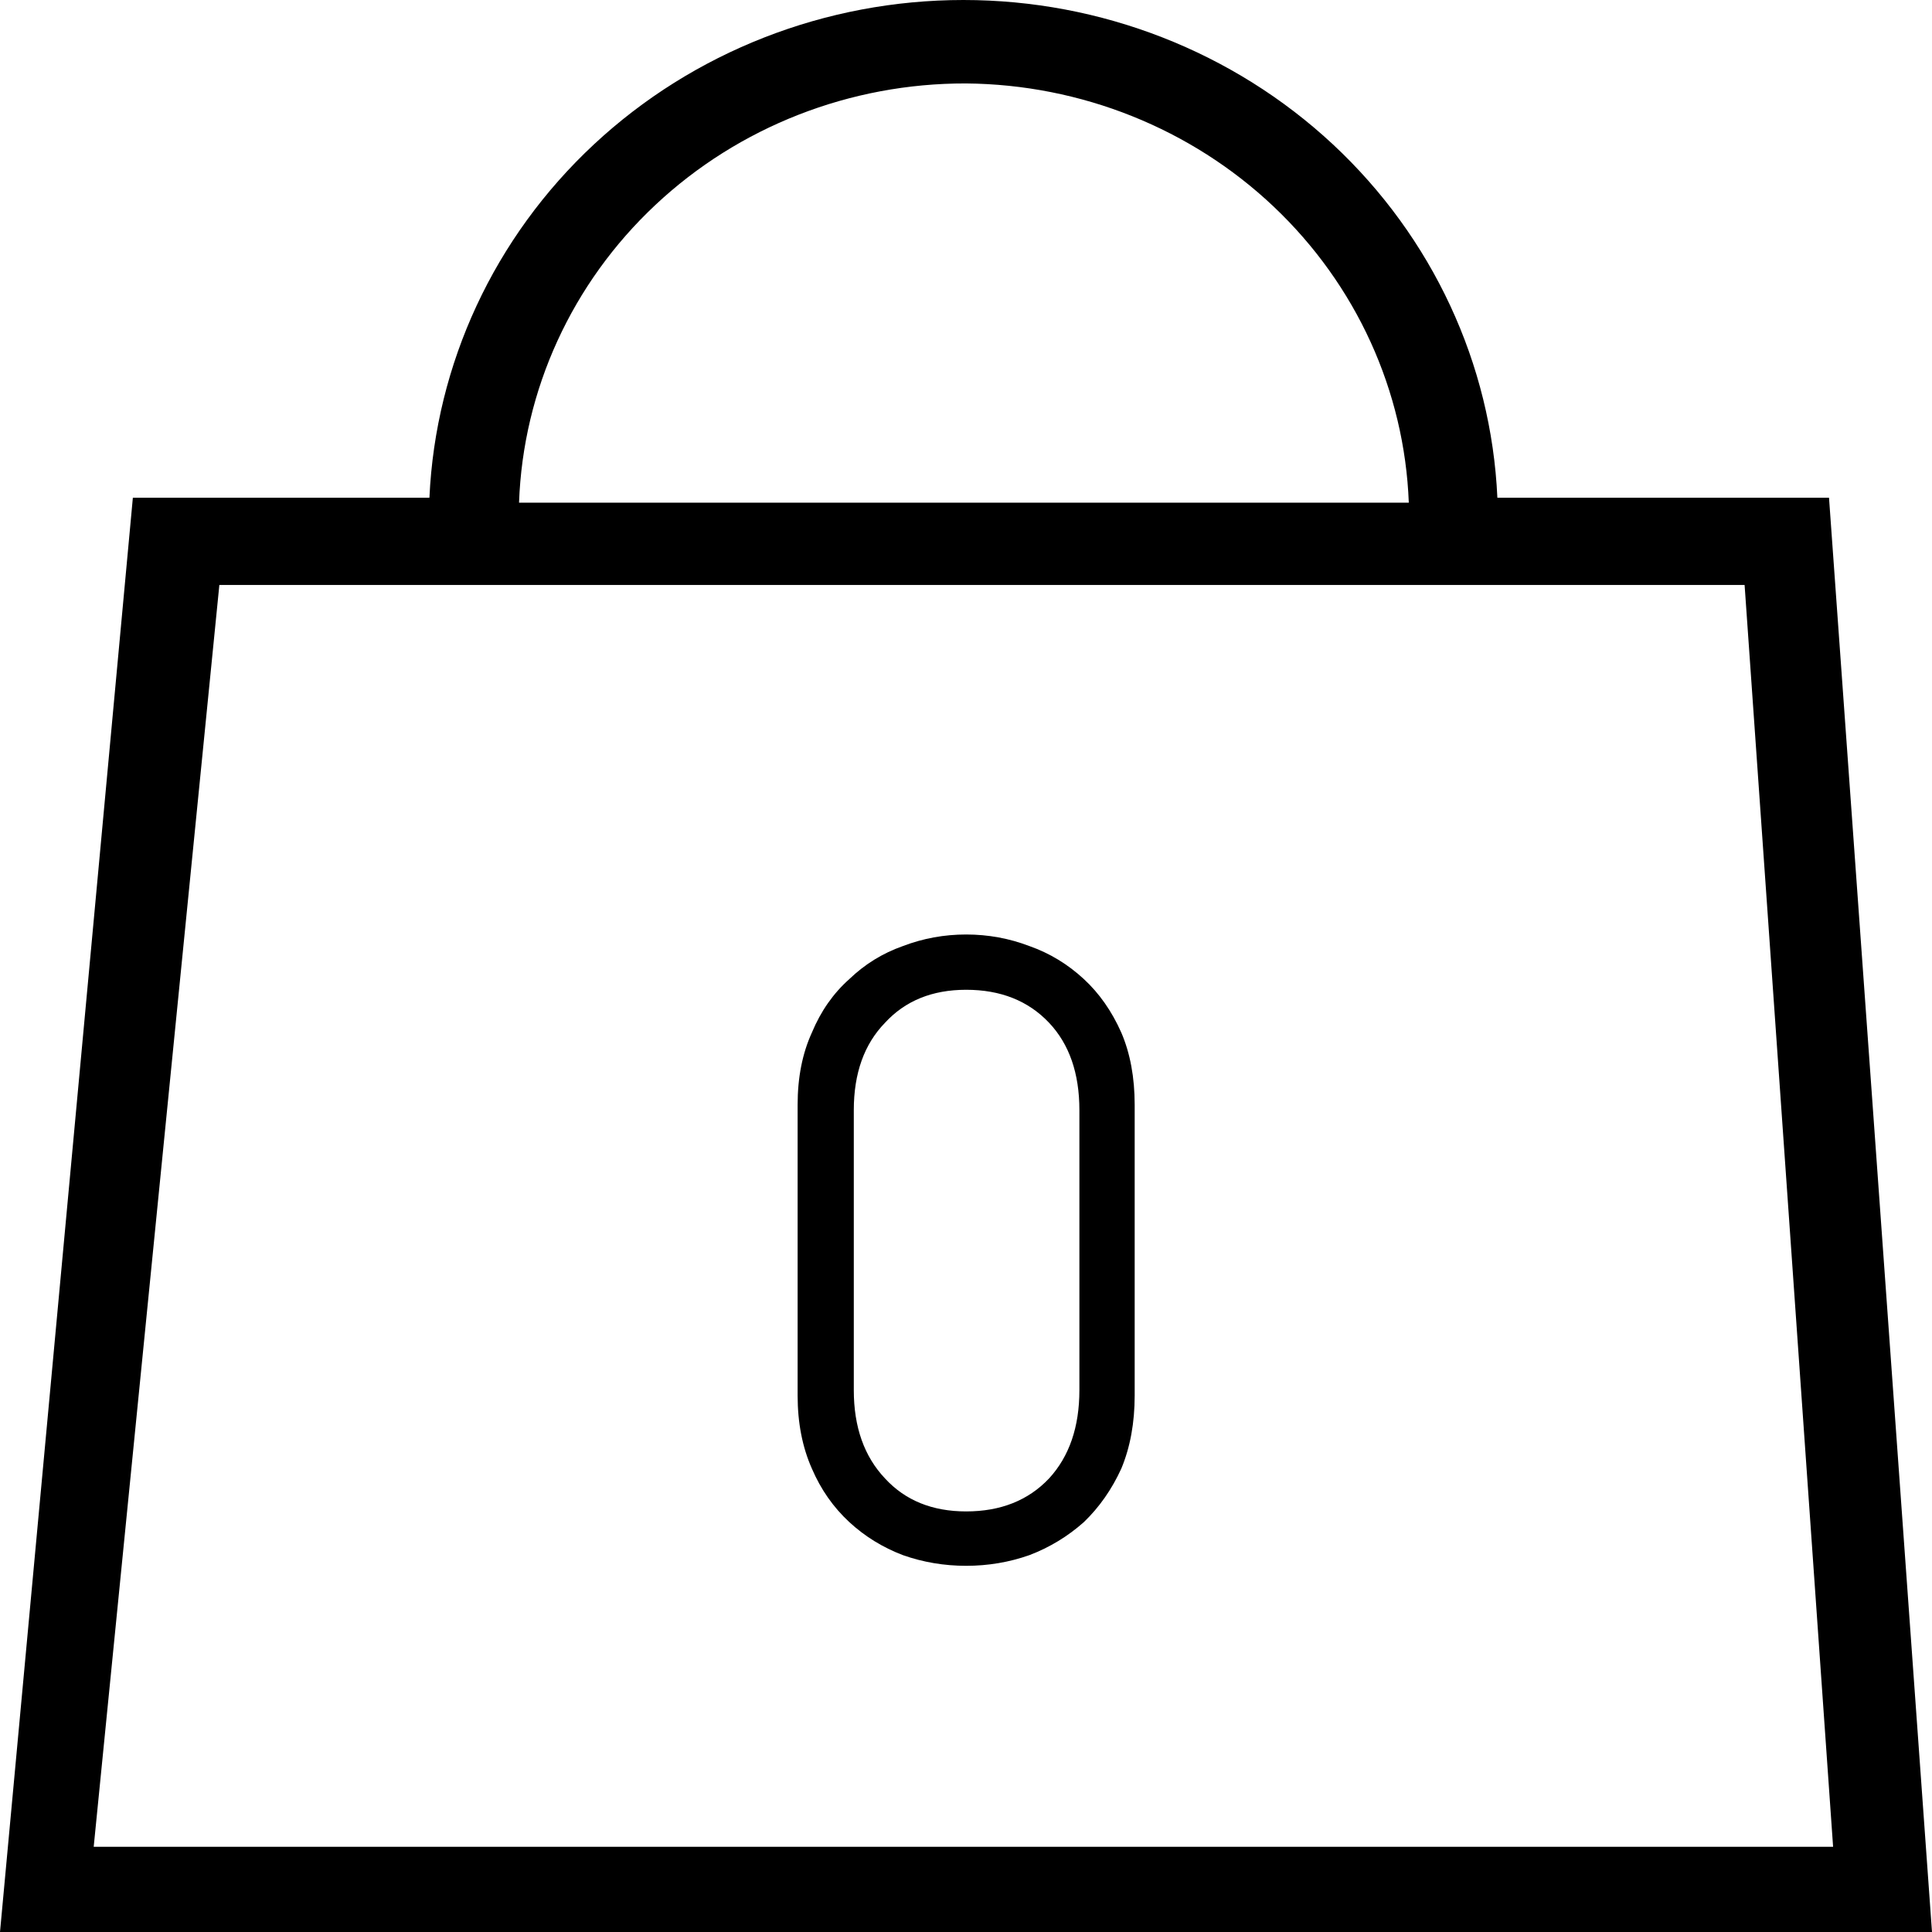
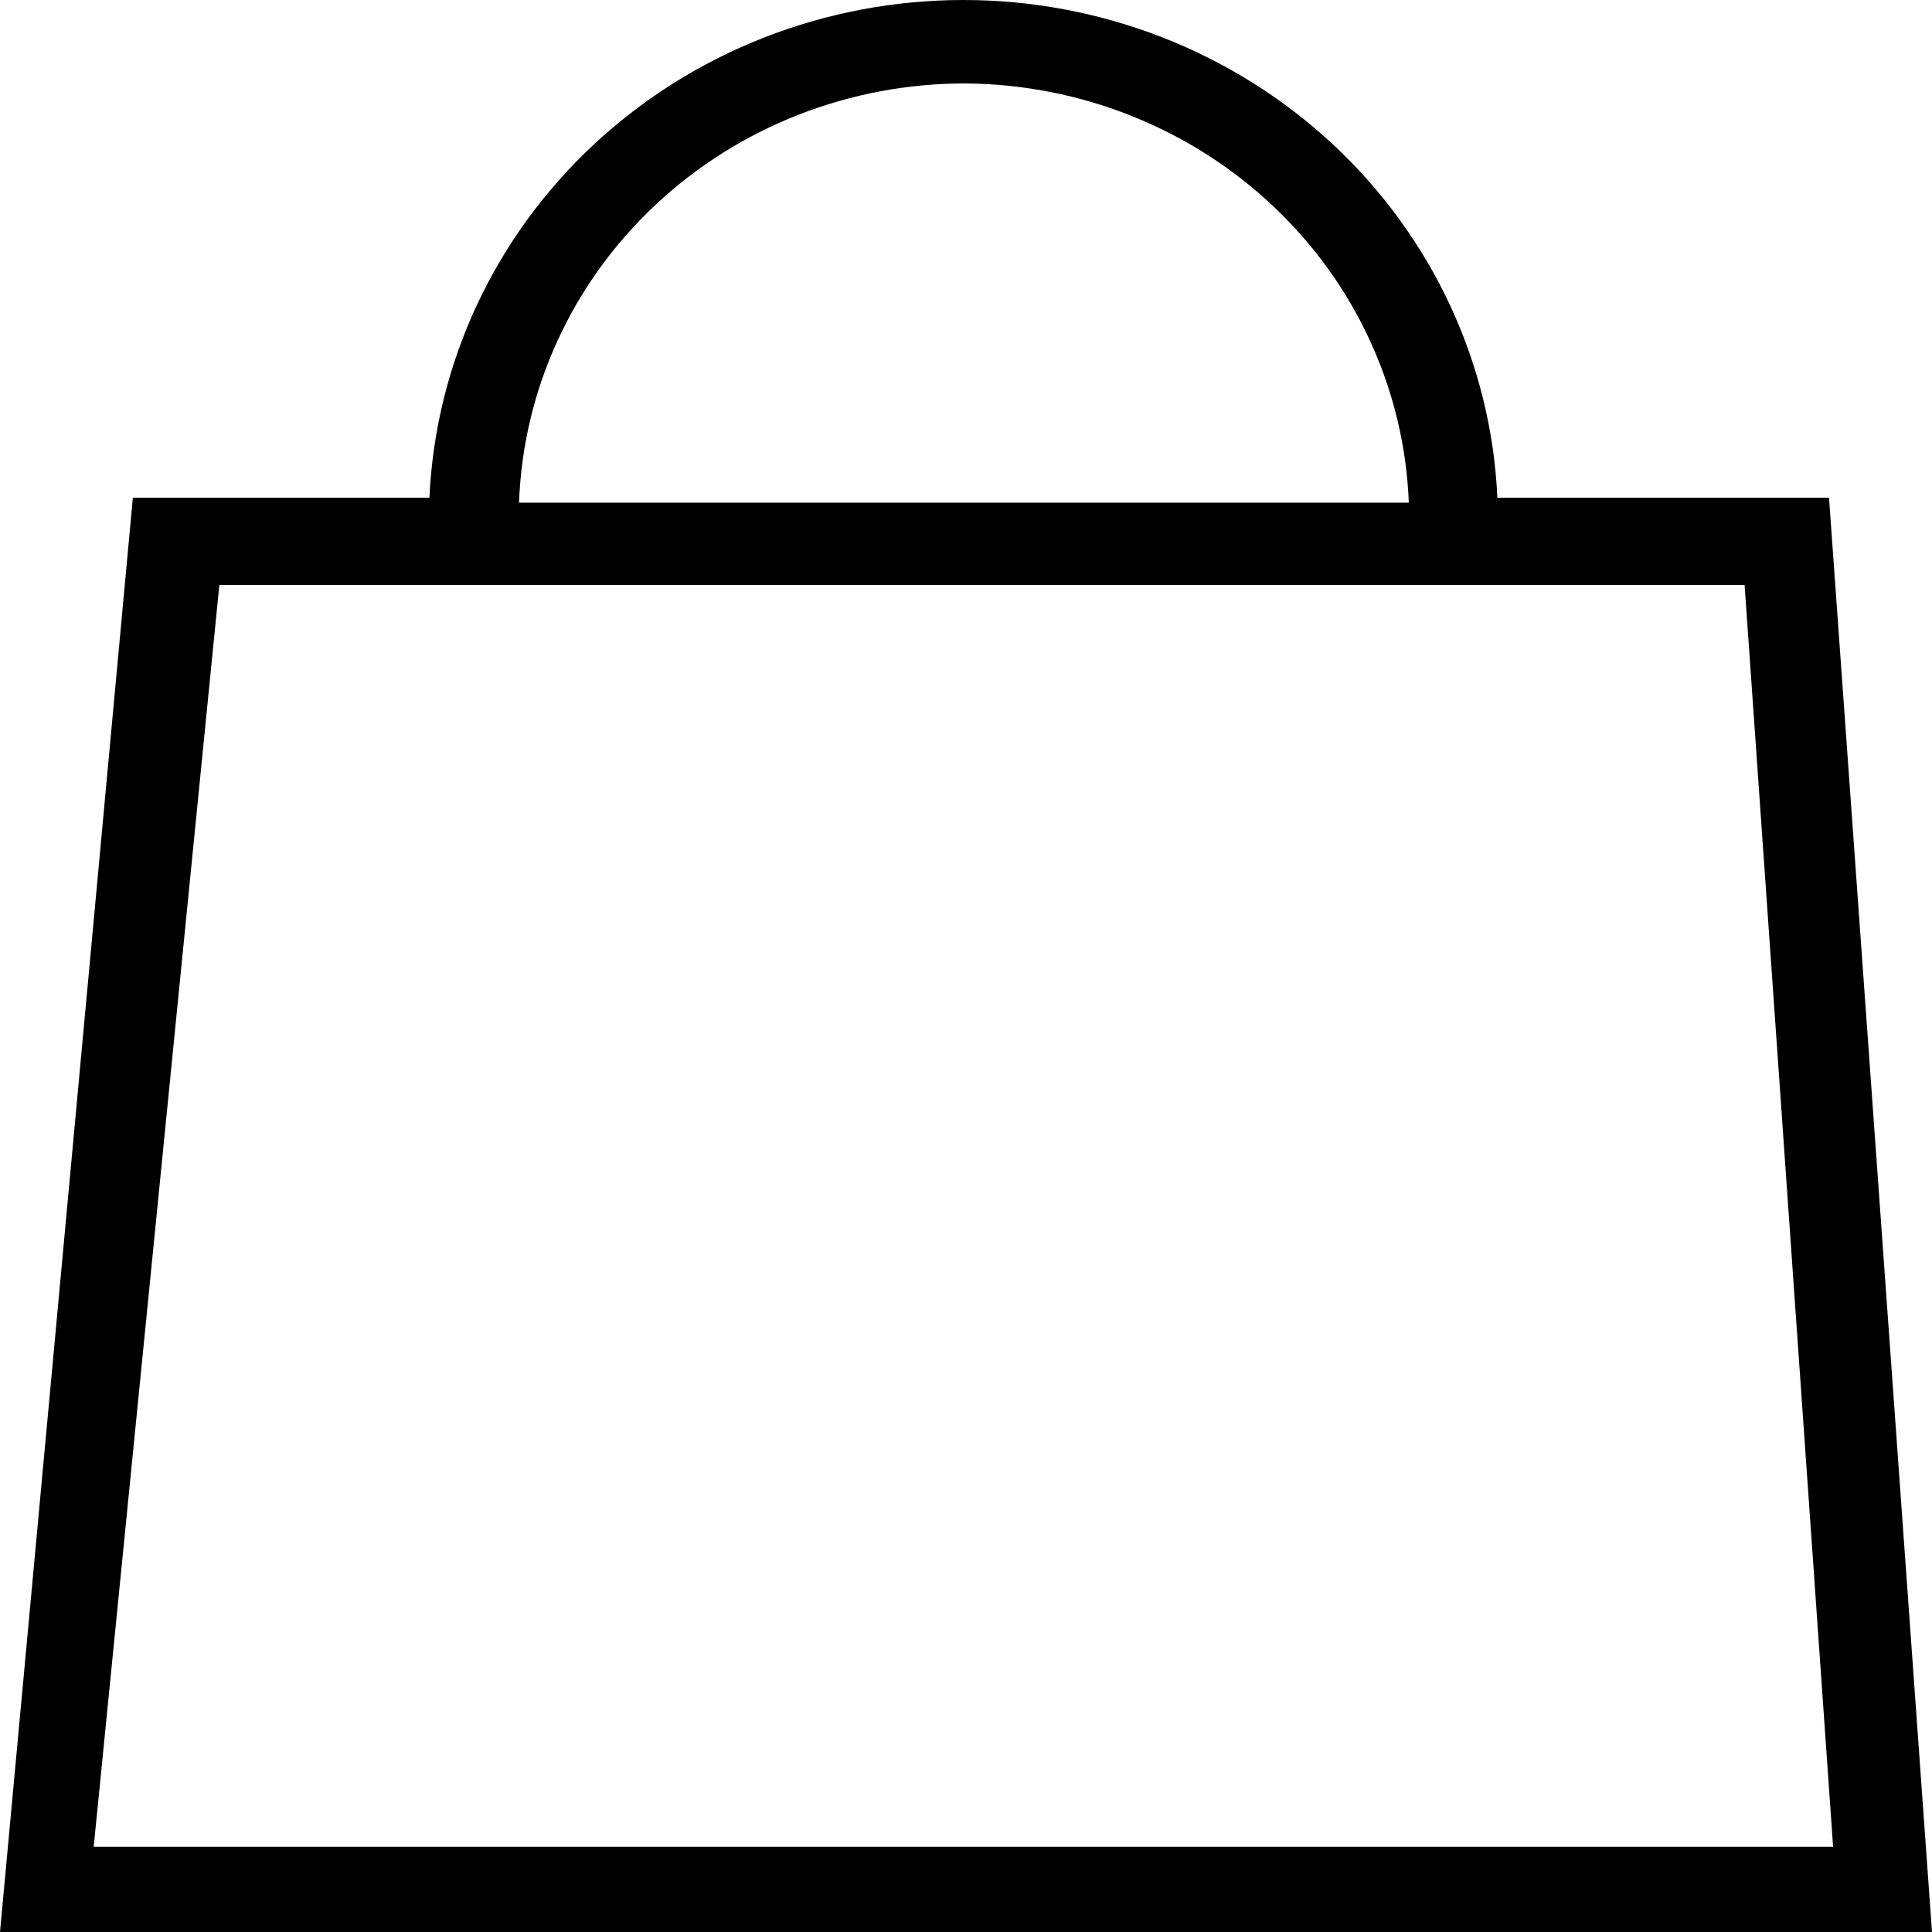
<svg xmlns="http://www.w3.org/2000/svg" fill="none" viewBox="0 0 26 26">
-   <path d="M10.734 18.78C10.734 19.148 10.798 19.476 10.926 19.764C11.046 20.044 11.214 20.284 11.43 20.484C11.638 20.676 11.878 20.824 12.15 20.928C12.422 21.024 12.706 21.072 13.002 21.072C13.298 21.072 13.582 21.024 13.854 20.928C14.126 20.824 14.37 20.676 14.586 20.484C14.794 20.284 14.962 20.044 15.09 19.764C15.21 19.476 15.27 19.148 15.27 18.78V14.868C15.27 14.5 15.21 14.176 15.09 13.896C14.962 13.608 14.794 13.368 14.586 13.176C14.37 12.976 14.126 12.828 13.854 12.732C13.582 12.628 13.298 12.576 13.002 12.576C12.706 12.576 12.422 12.628 12.15 12.732C11.878 12.828 11.638 12.976 11.43 13.176C11.214 13.368 11.046 13.608 10.926 13.896C10.798 14.176 10.734 14.5 10.734 14.868V18.78ZM11.49 14.94C11.49 14.444 11.63 14.052 11.91 13.764C12.182 13.468 12.546 13.32 13.002 13.32C13.466 13.32 13.838 13.468 14.118 13.764C14.39 14.052 14.526 14.444 14.526 14.94V18.708C14.526 19.204 14.39 19.6 14.118 19.896C13.838 20.192 13.466 20.34 13.002 20.34C12.546 20.34 12.182 20.192 11.91 19.896C11.63 19.6 11.49 19.204 11.49 18.708V14.94Z" fill="black" />
  <path d="M26 26L24.614 6.698H20.151C20.07 4.895 19.277 3.192 17.939 1.944C16.6 0.696 14.818 0 12.965 0C11.112 0 9.331 0.696 7.992 1.944C6.653 3.192 5.861 4.895 5.779 6.698H1.788L0 26H26ZM13 1.123C14.548 1.136 16.031 1.73 17.141 2.781C18.251 3.832 18.902 5.259 18.959 6.765H6.985C7.039 5.248 7.697 3.811 8.82 2.758C9.942 1.705 11.441 1.119 13 1.123ZM2.952 7.872H23.478L24.669 24.853H1.261L2.952 7.872Z" fill="black" />
</svg>
